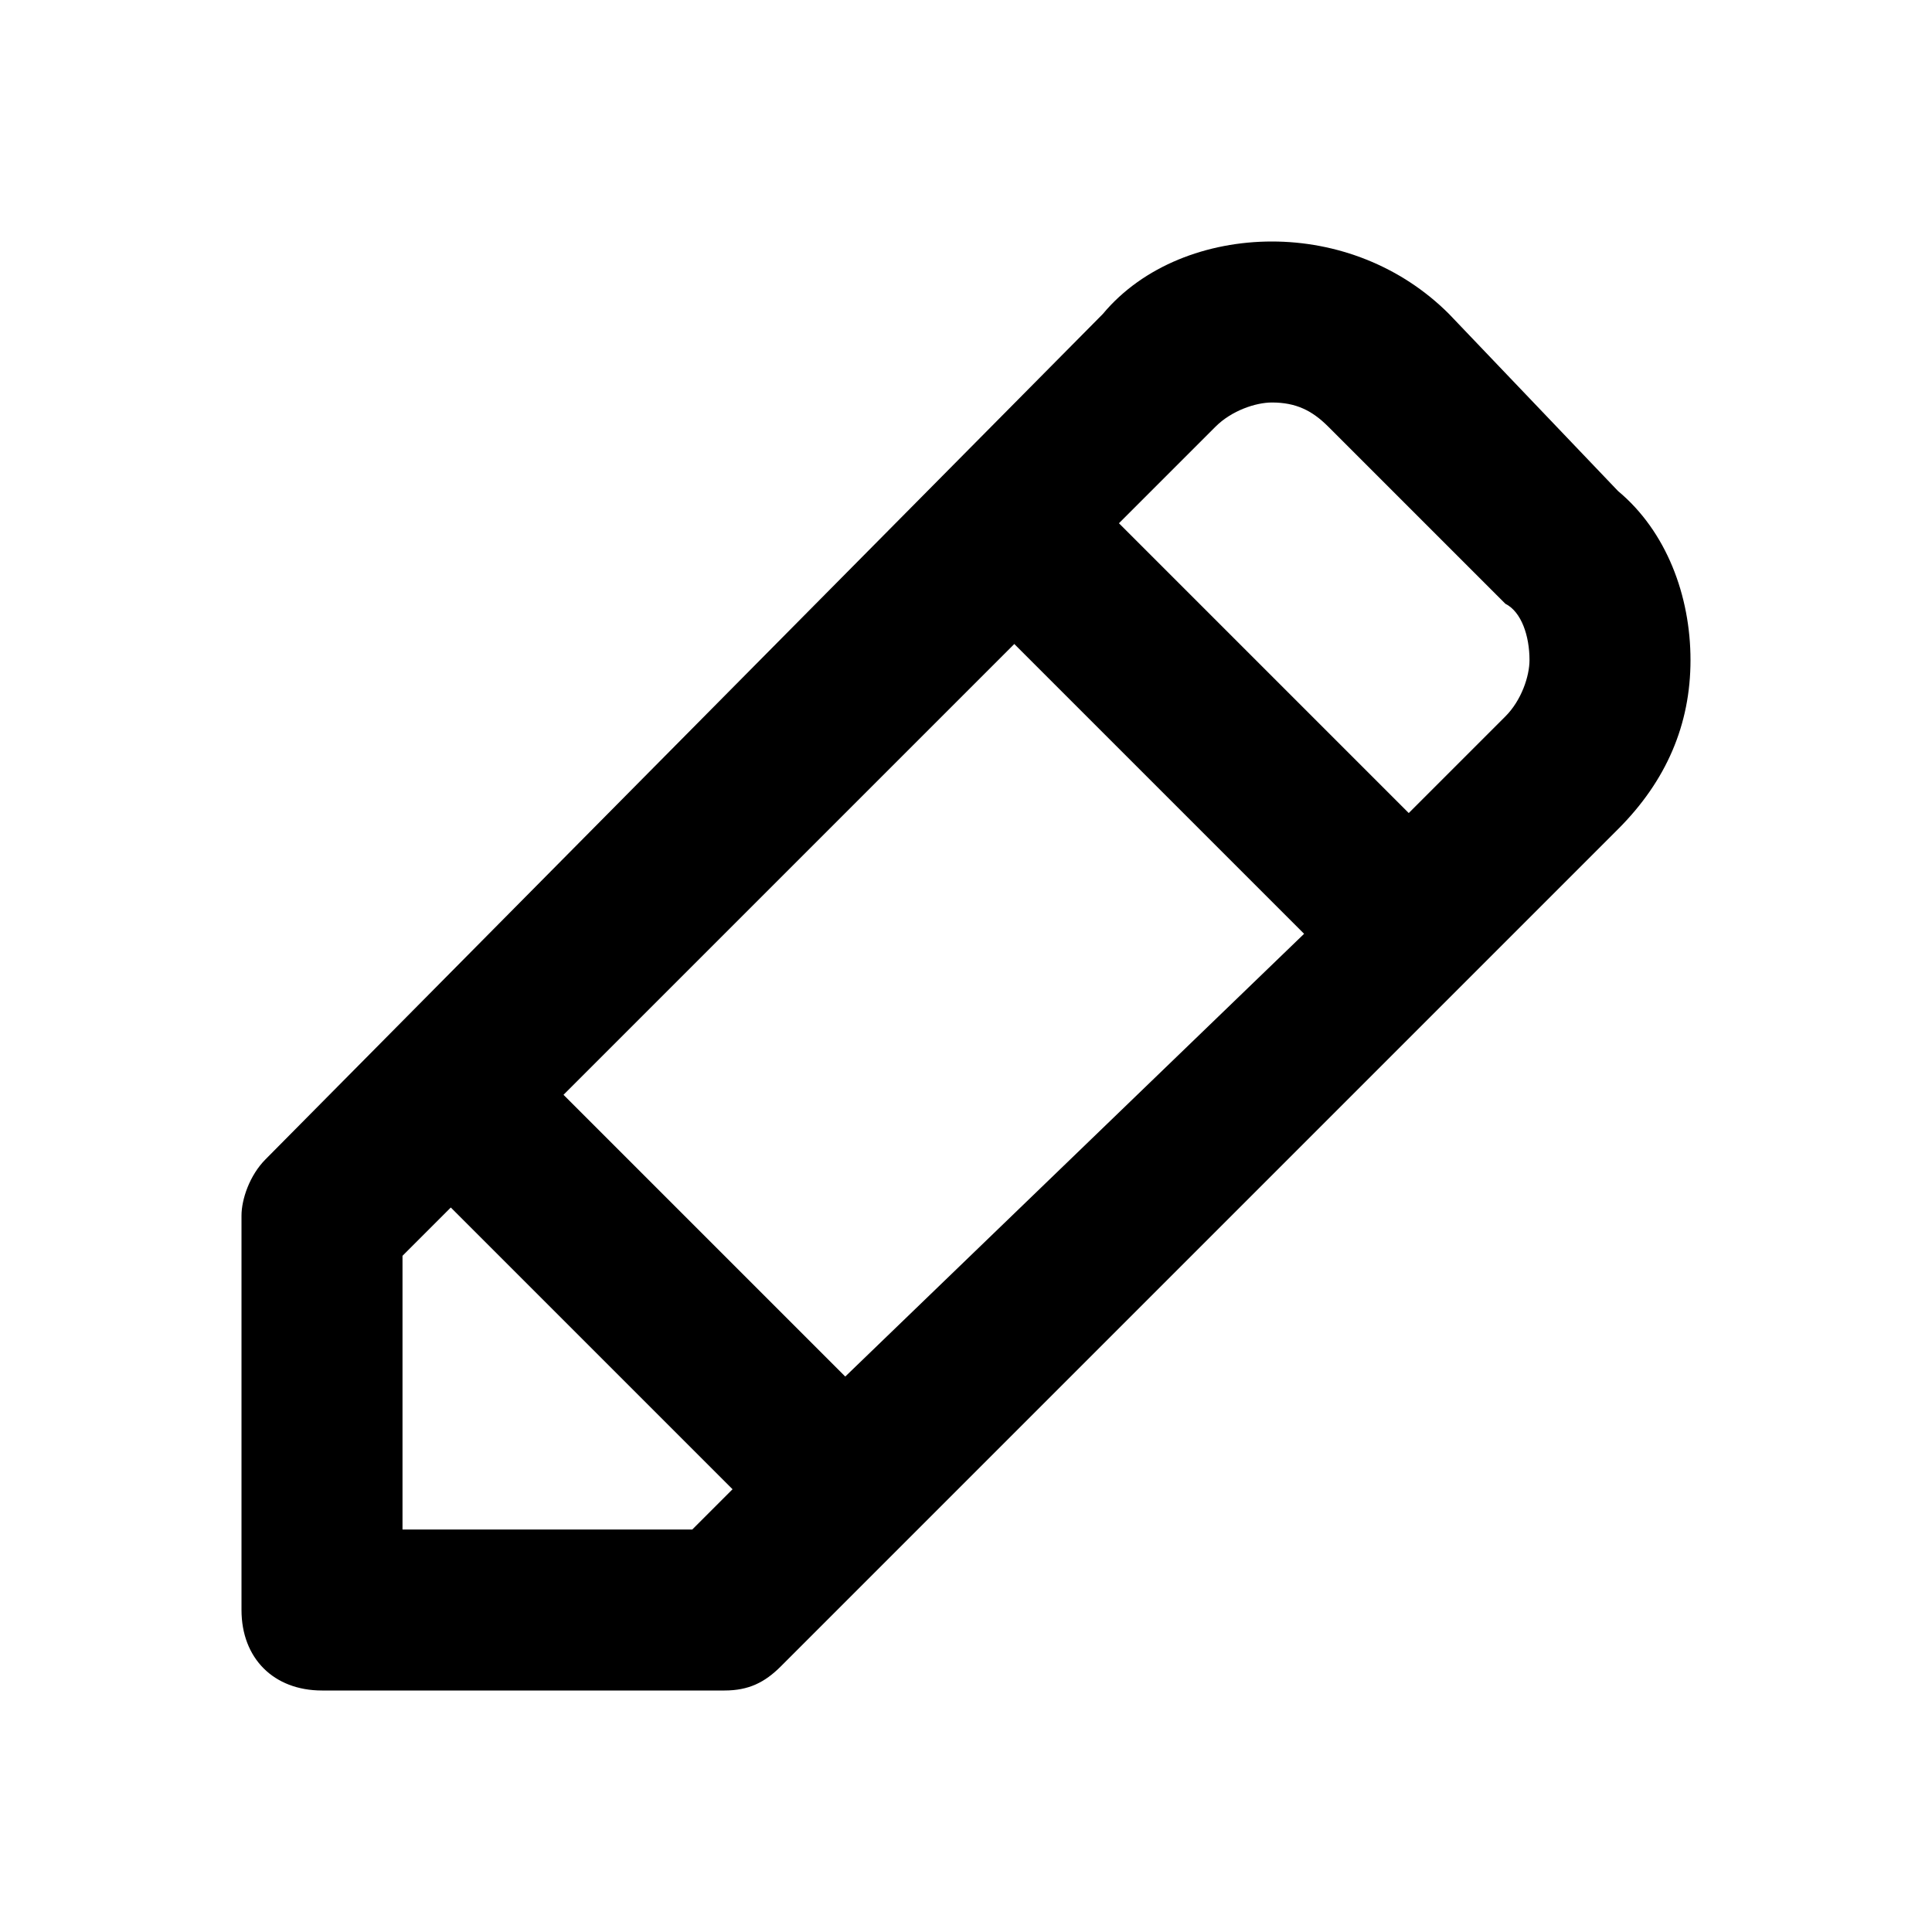
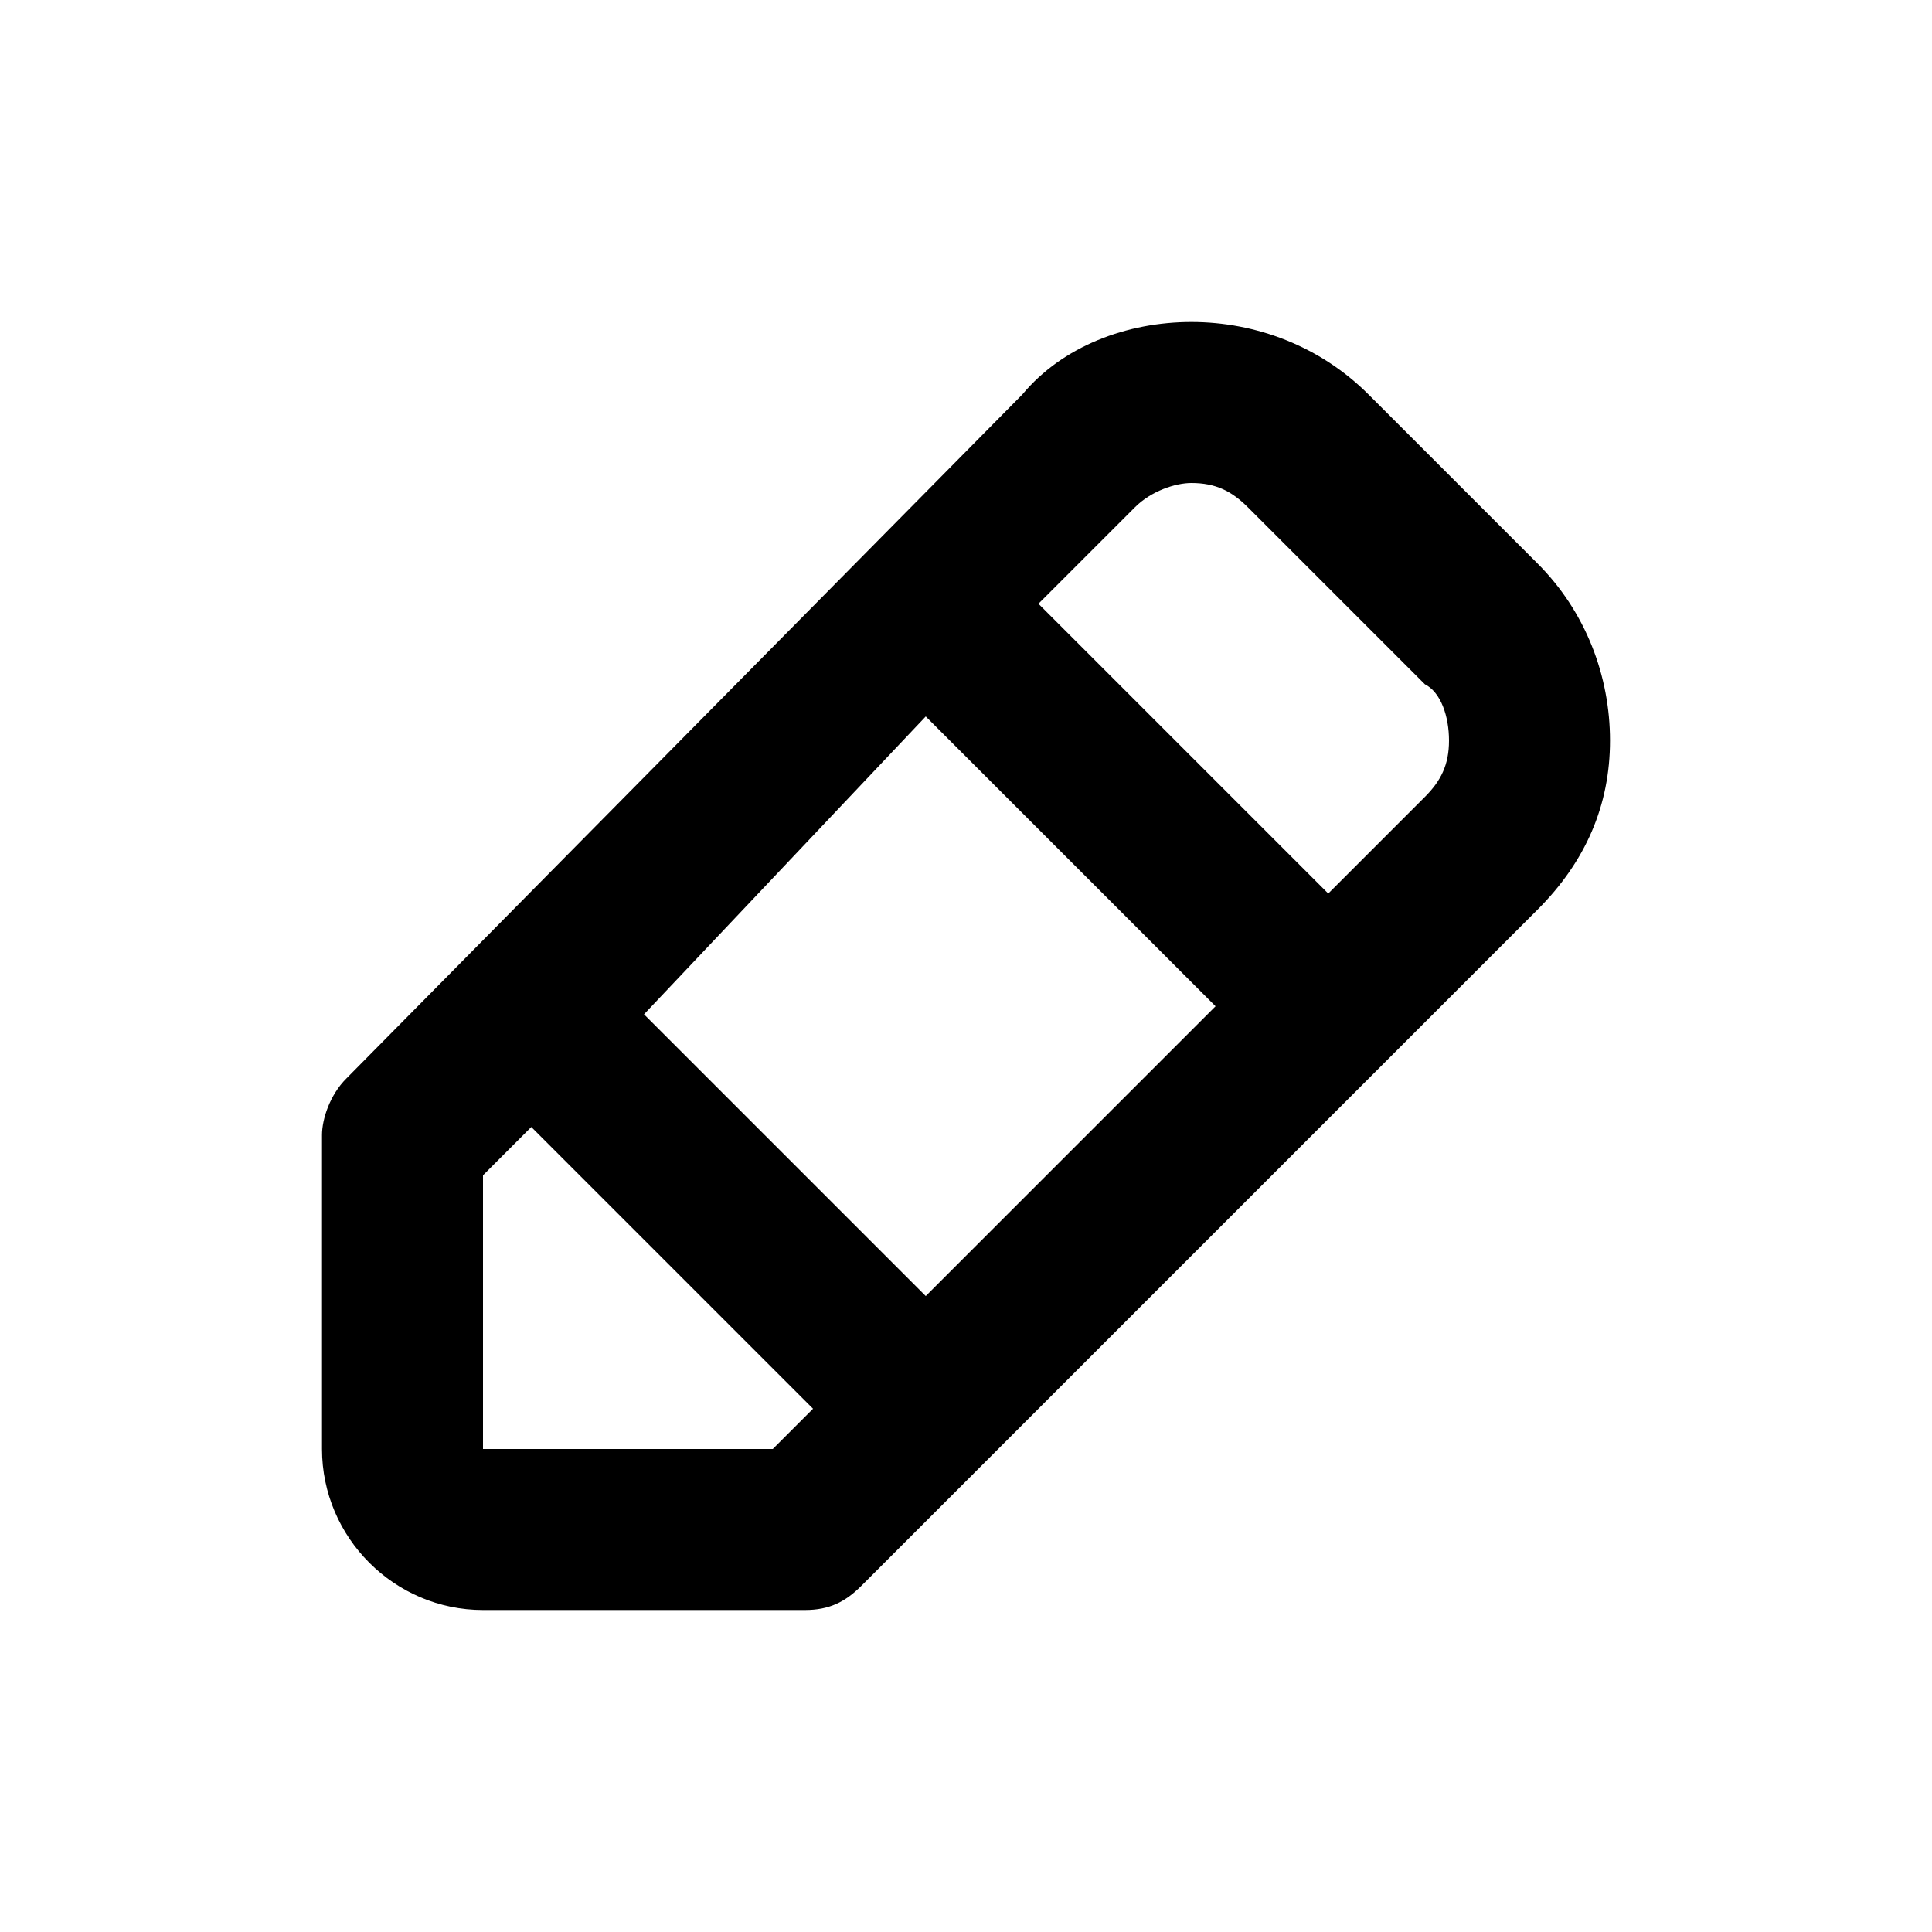
<svg xmlns="http://www.w3.org/2000/svg" version="1.1" id="Layer_1" x="0px" y="0px" viewBox="0 0 24 24" style="enable-background:new 0 0 24 24;" xml:space="preserve">
-   <style type="text/css">
- 	.st0{fill:#A5B2BD;}
- 	.st1{fill:#3197D6;}
- </style>
-   <path d="M18,3.9C17.4,3.3,16.6,3,15.8,3c0,0,0,0,0,0c-0.8,0-1.6,0.3-2.1,0.9L3.3,14.4C3.1,14.6,3,14.9,3,15.1V20c0,0.6,0.4,1,1,1h5  c0.3,0,0.5-0.1,0.7-0.3l10.4-10.4C20.7,9.7,21,9,21,8.2c0-0.8-0.3-1.6-0.9-2.1L18,3.9z M10.5,17.1L7,13.6l5.6-5.6l3.6,3.6L10.5,17.1  z M8.6,19H5v-3.4L5.6,15l3.5,3.5L8.6,19z M18.7,8.9l-1.2,1.2l-3.6-3.6l1.2-1.2C15.3,5.1,15.6,5,15.8,5c0,0,0,0,0,0  c0.3,0,0.5,0.1,0.7,0.3l2.2,2.2C18.9,7.6,19,7.9,19,8.2C19,8.4,18.9,8.7,18.7,8.9z" />
+   <path d="M6,20h4c0.3,0,0.5-0.1,0.7-0.3l8.4-8.4C19.7,10.7,20,10,20,9.2S19.7,7.6,19.1,7L17,4.9C16.4,4.3,15.6,4,14.8,4  c-0.8,0-1.6,0.3-2.1,0.9l-8.4,8.5C4.1,13.6,4,13.9,4,14.1V18C4,19.1,4.9,20,6,20z M11.5,8.9l3.6,3.6l-3.6,3.6L8,12.6L11.5,8.9z   M14.8,6C14.8,6,14.8,6,14.8,6c0.3,0,0.5,0.1,0.7,0.3l2.2,2.2c0,0,0,0,0,0C17.9,8.6,18,8.9,18,9.2s-0.1,0.5-0.3,0.7l-1.2,1.2  l-3.6-3.6l1.2-1.2C14.3,6.1,14.6,6,14.8,6z M6,14.6L6.6,14l3.5,3.5L9.6,18H6V14.6z" />
</svg>
